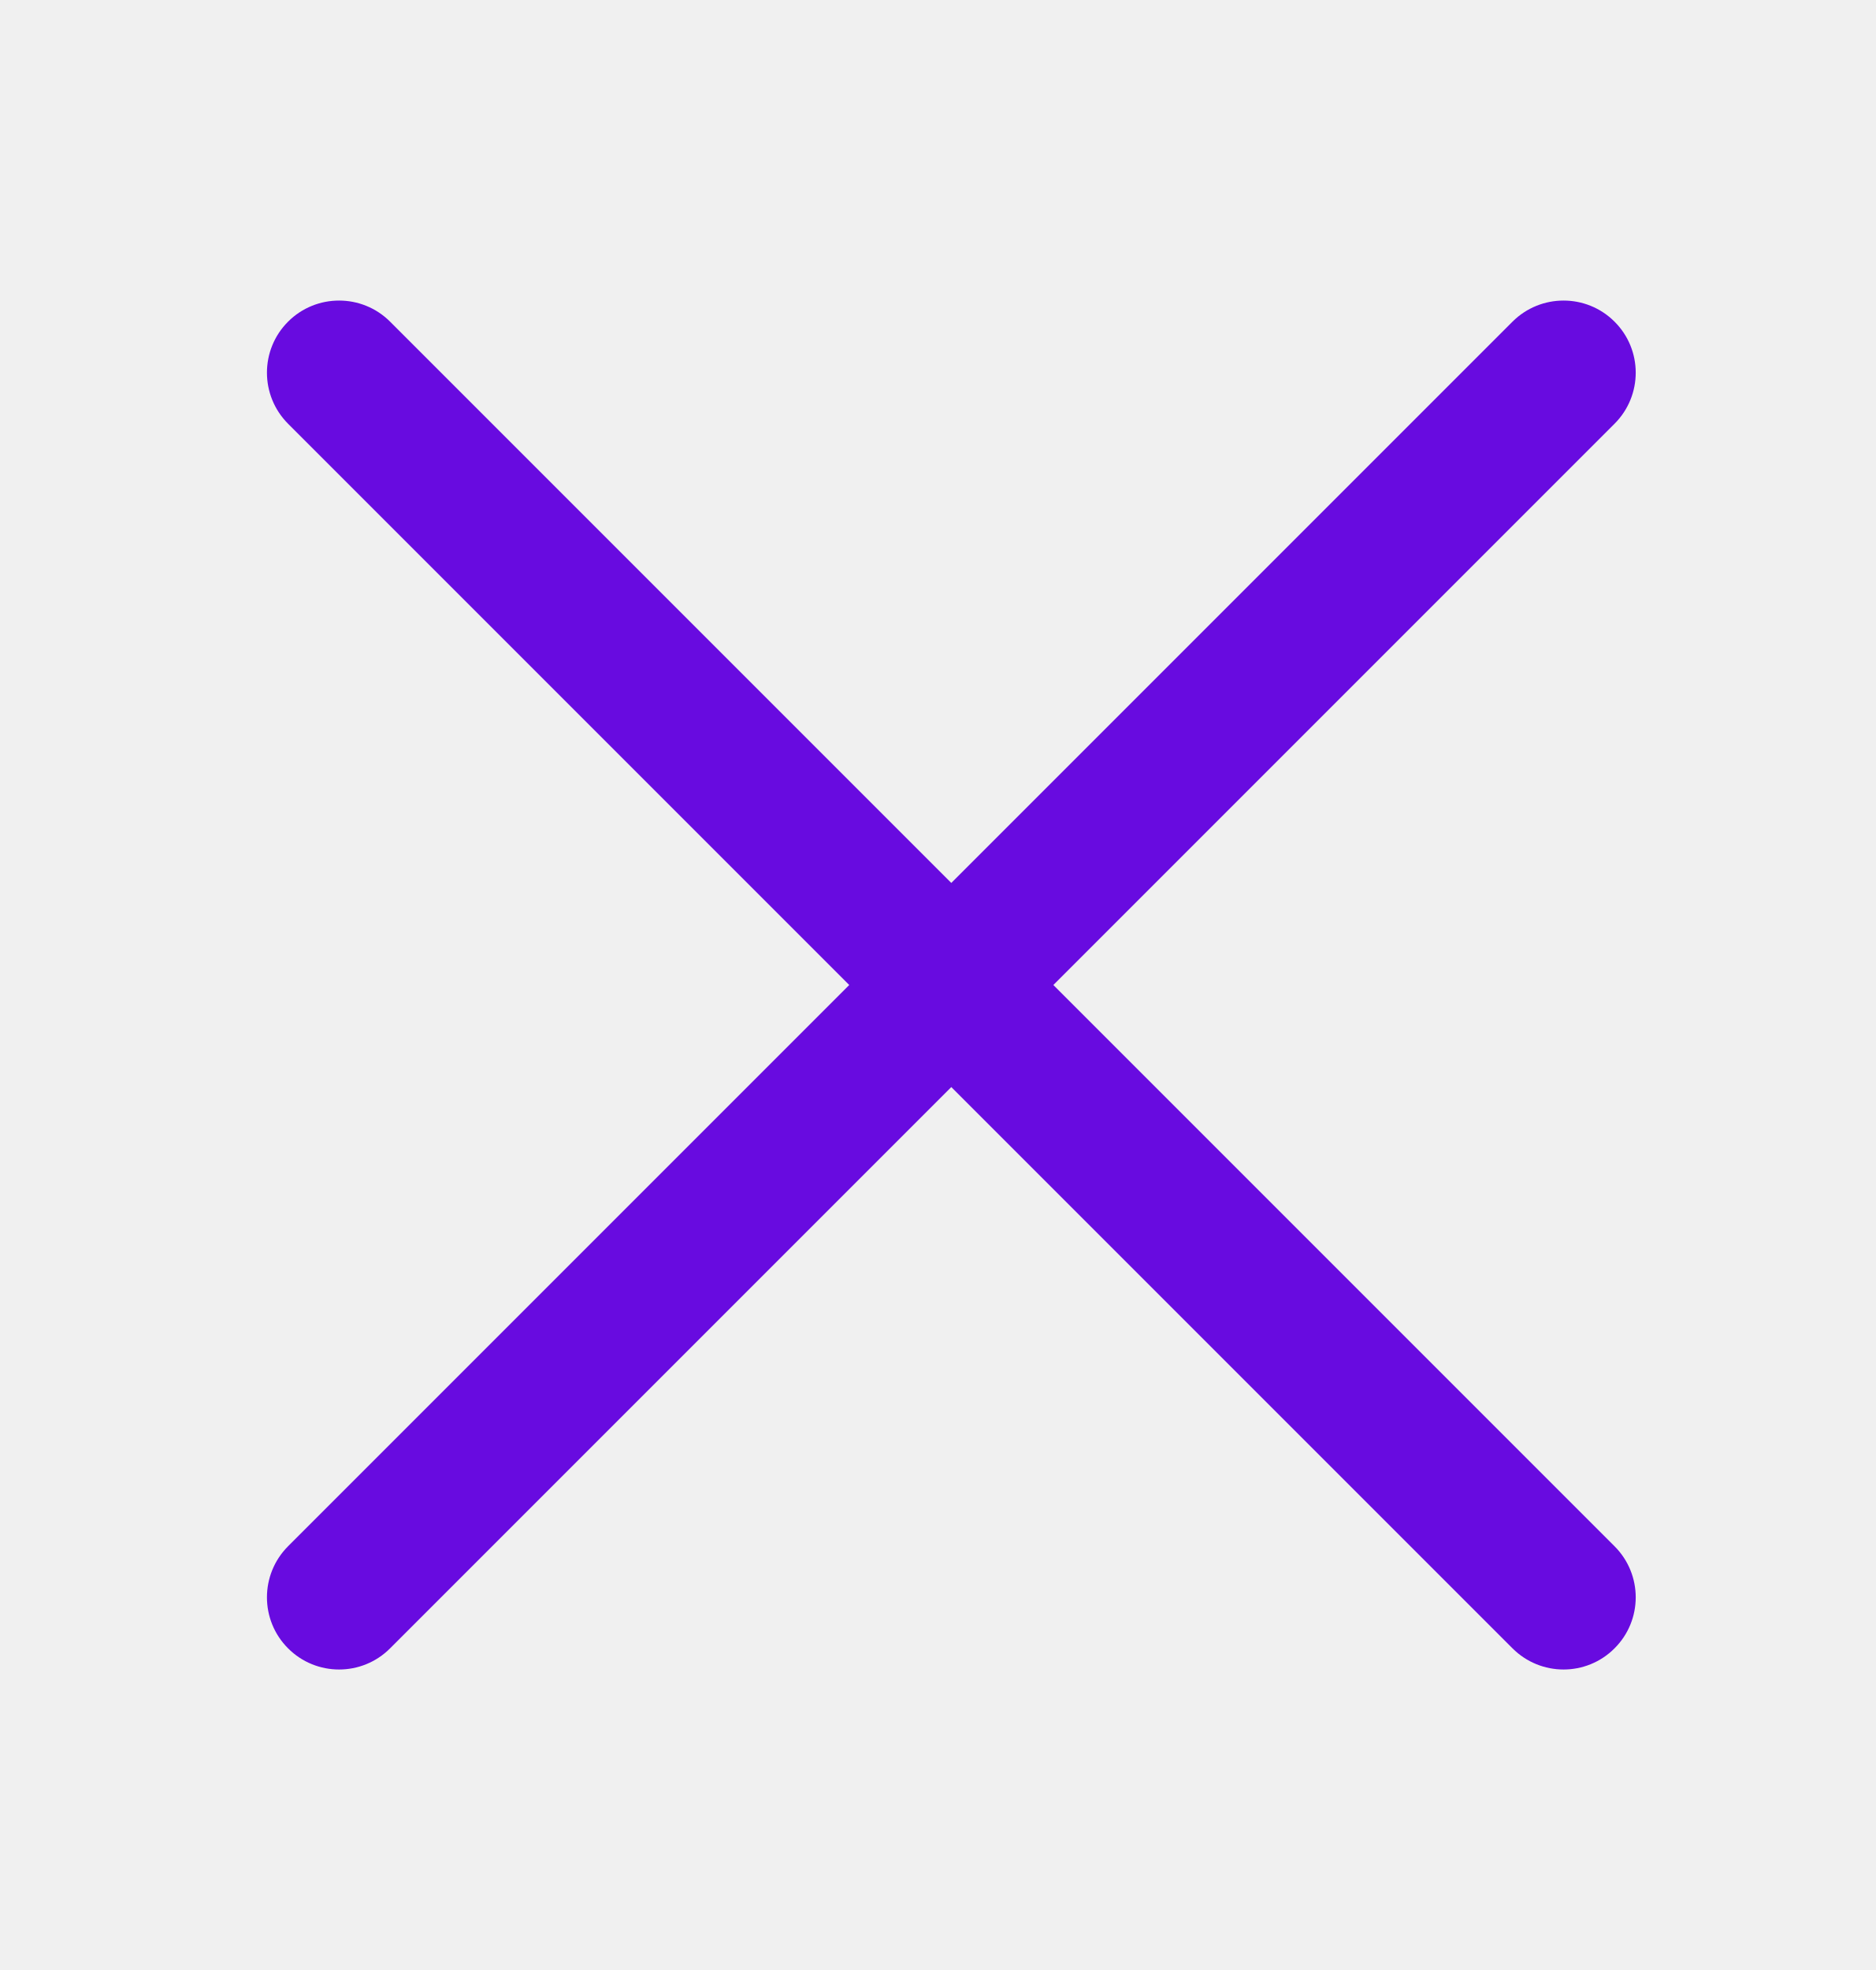
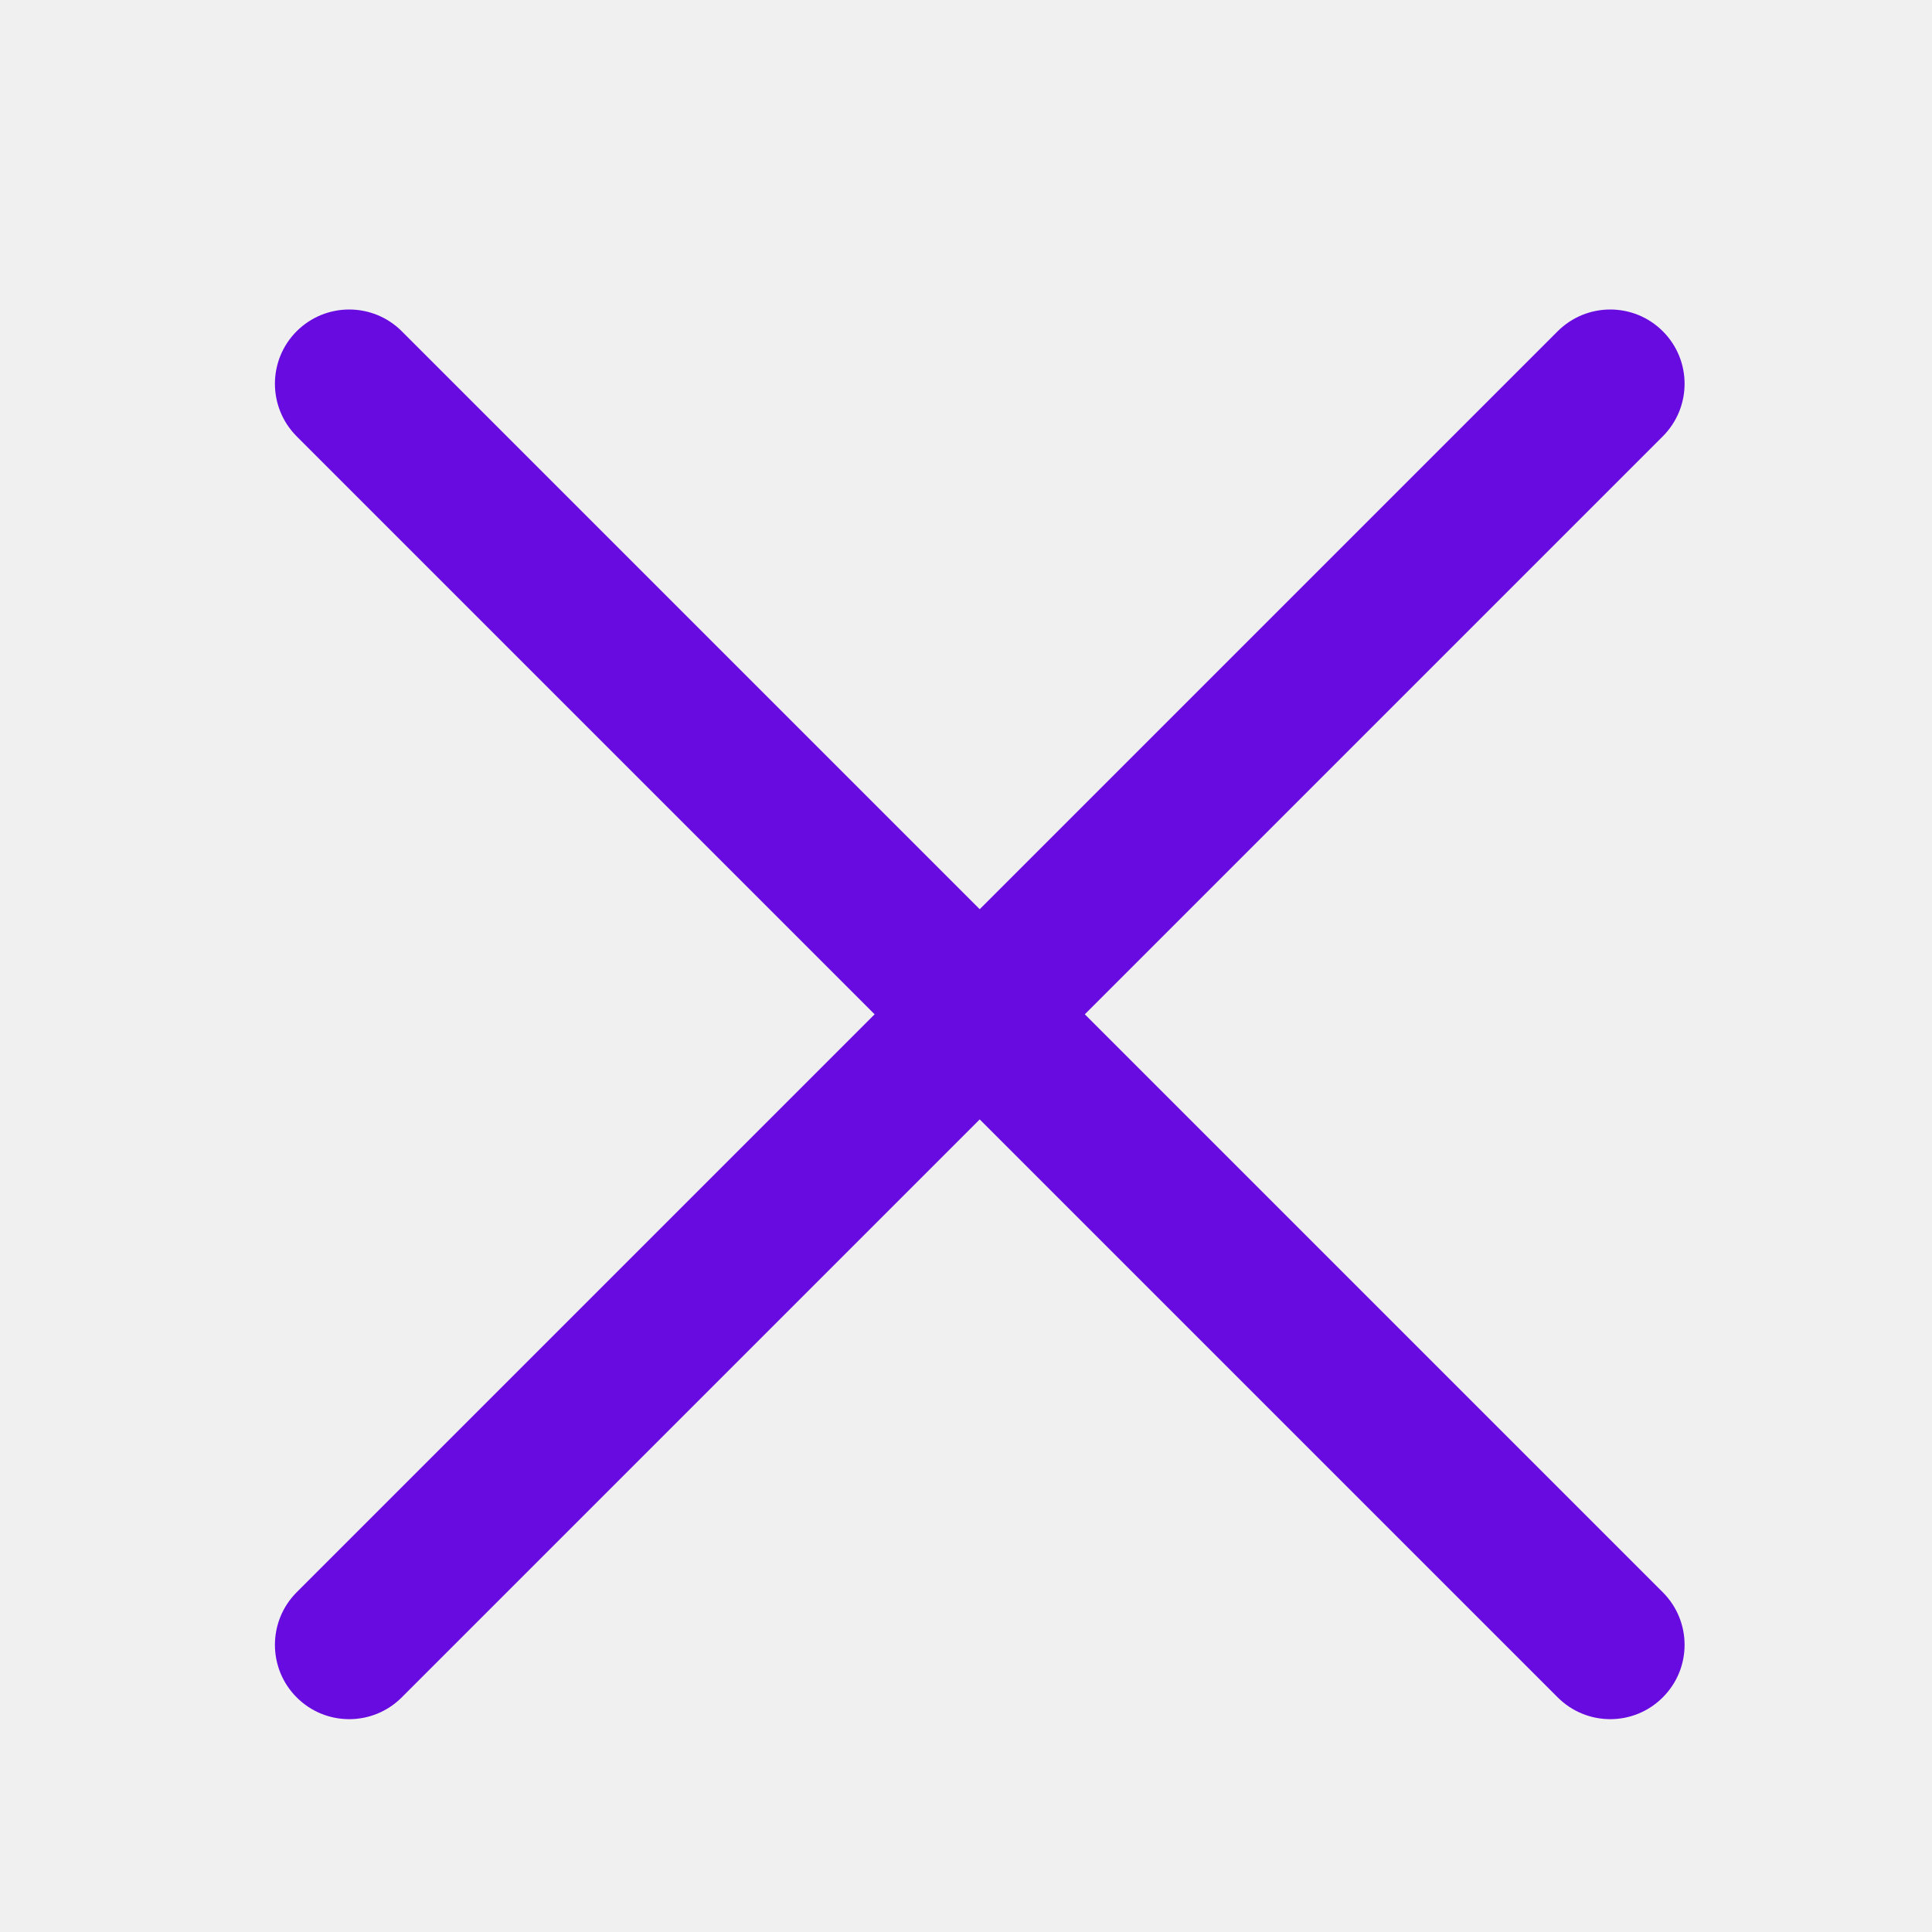
- <svg xmlns="http://www.w3.org/2000/svg" width="20" height="21" viewBox="0 0 20 21" fill="none">
-   <g id="ic:cross-20" clip-path="url(#clip0_923_3288)">
-     <g id="Vector">
-       <path fill-rule="evenodd" clip-rule="evenodd" d="M3.071 17.571C2.771 17.271 2.771 16.784 3.071 16.483L16.125 3.429C16.426 3.129 16.913 3.129 17.213 3.429C17.514 3.729 17.514 4.216 17.213 4.517L4.159 17.571C3.859 17.872 3.371 17.872 3.071 17.571Z" fill="#680BE0" />
-       <path fill-rule="evenodd" clip-rule="evenodd" d="M17.213 17.571C16.913 17.872 16.426 17.872 16.125 17.571L3.071 4.517C2.771 4.216 2.771 3.729 3.071 3.429C3.371 3.129 3.859 3.129 4.159 3.429L17.213 16.483C17.514 16.784 17.514 17.271 17.213 17.571Z" fill="#680BE0" />
-     </g>
-   </g>
-   <defs>
-     <clipPath id="clip0_923_3288">
-       <rect width="20" height="20" fill="white" transform="translate(0 0.5)" />
-     </clipPath>
-   </defs>
+ <svg xmlns="http://www.w3.org/2000/svg" width="20" height="20" viewBox="0 0 20 20" fill="#680BE0">
+   <path fill-rule="evenodd" clip-rule="evenodd" d="M3.071 17.571C2.771 17.271 2.771 16.784 3.071 16.483L16.125 3.429C16.426 3.129 16.913 3.129 17.213 3.429C17.514 3.729 17.514 4.216 17.213 4.517L4.159 17.571C3.859 17.872 3.371 17.872 3.071 17.571Z" />
+   <path fill-rule="evenodd" clip-rule="evenodd" d="M17.213 17.571C16.913 17.872 16.426 17.872 16.125 17.571L3.071 4.517C2.771 4.216 2.771 3.729 3.071 3.429C3.371 3.129 3.859 3.129 4.159 3.429L17.213 16.483C17.514 16.784 17.514 17.271 17.213 17.571Z" />
</svg>
